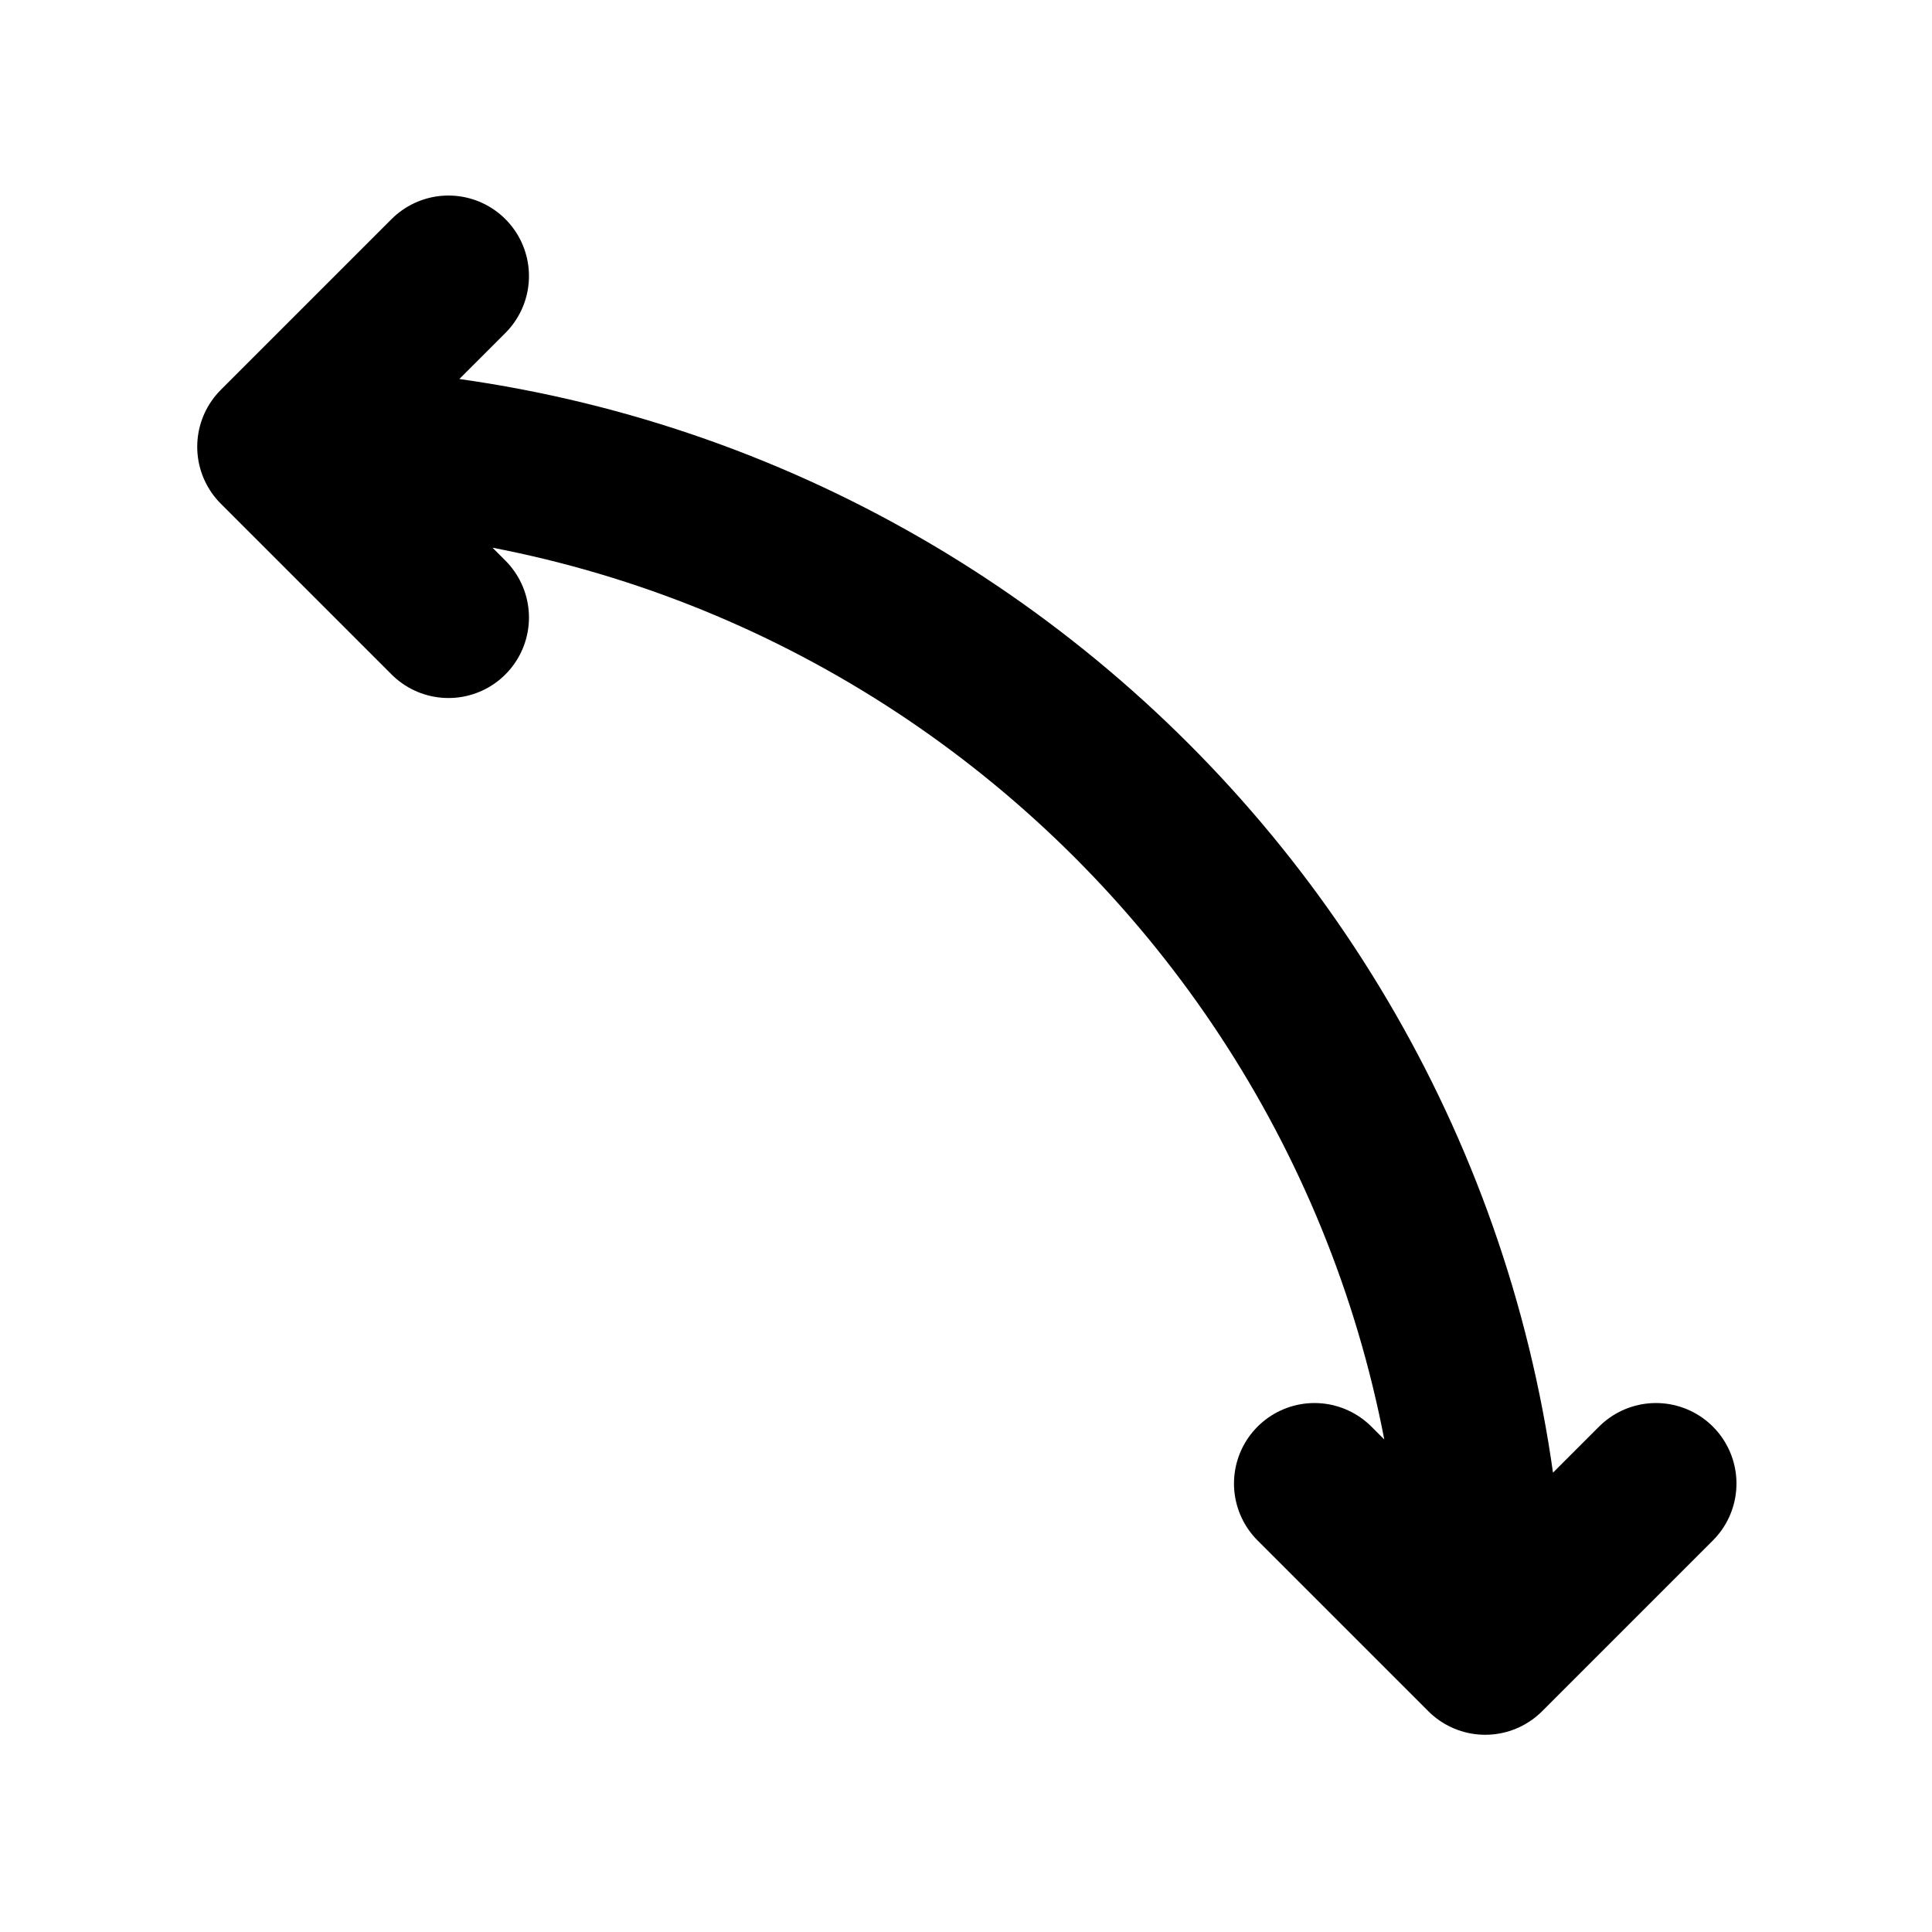
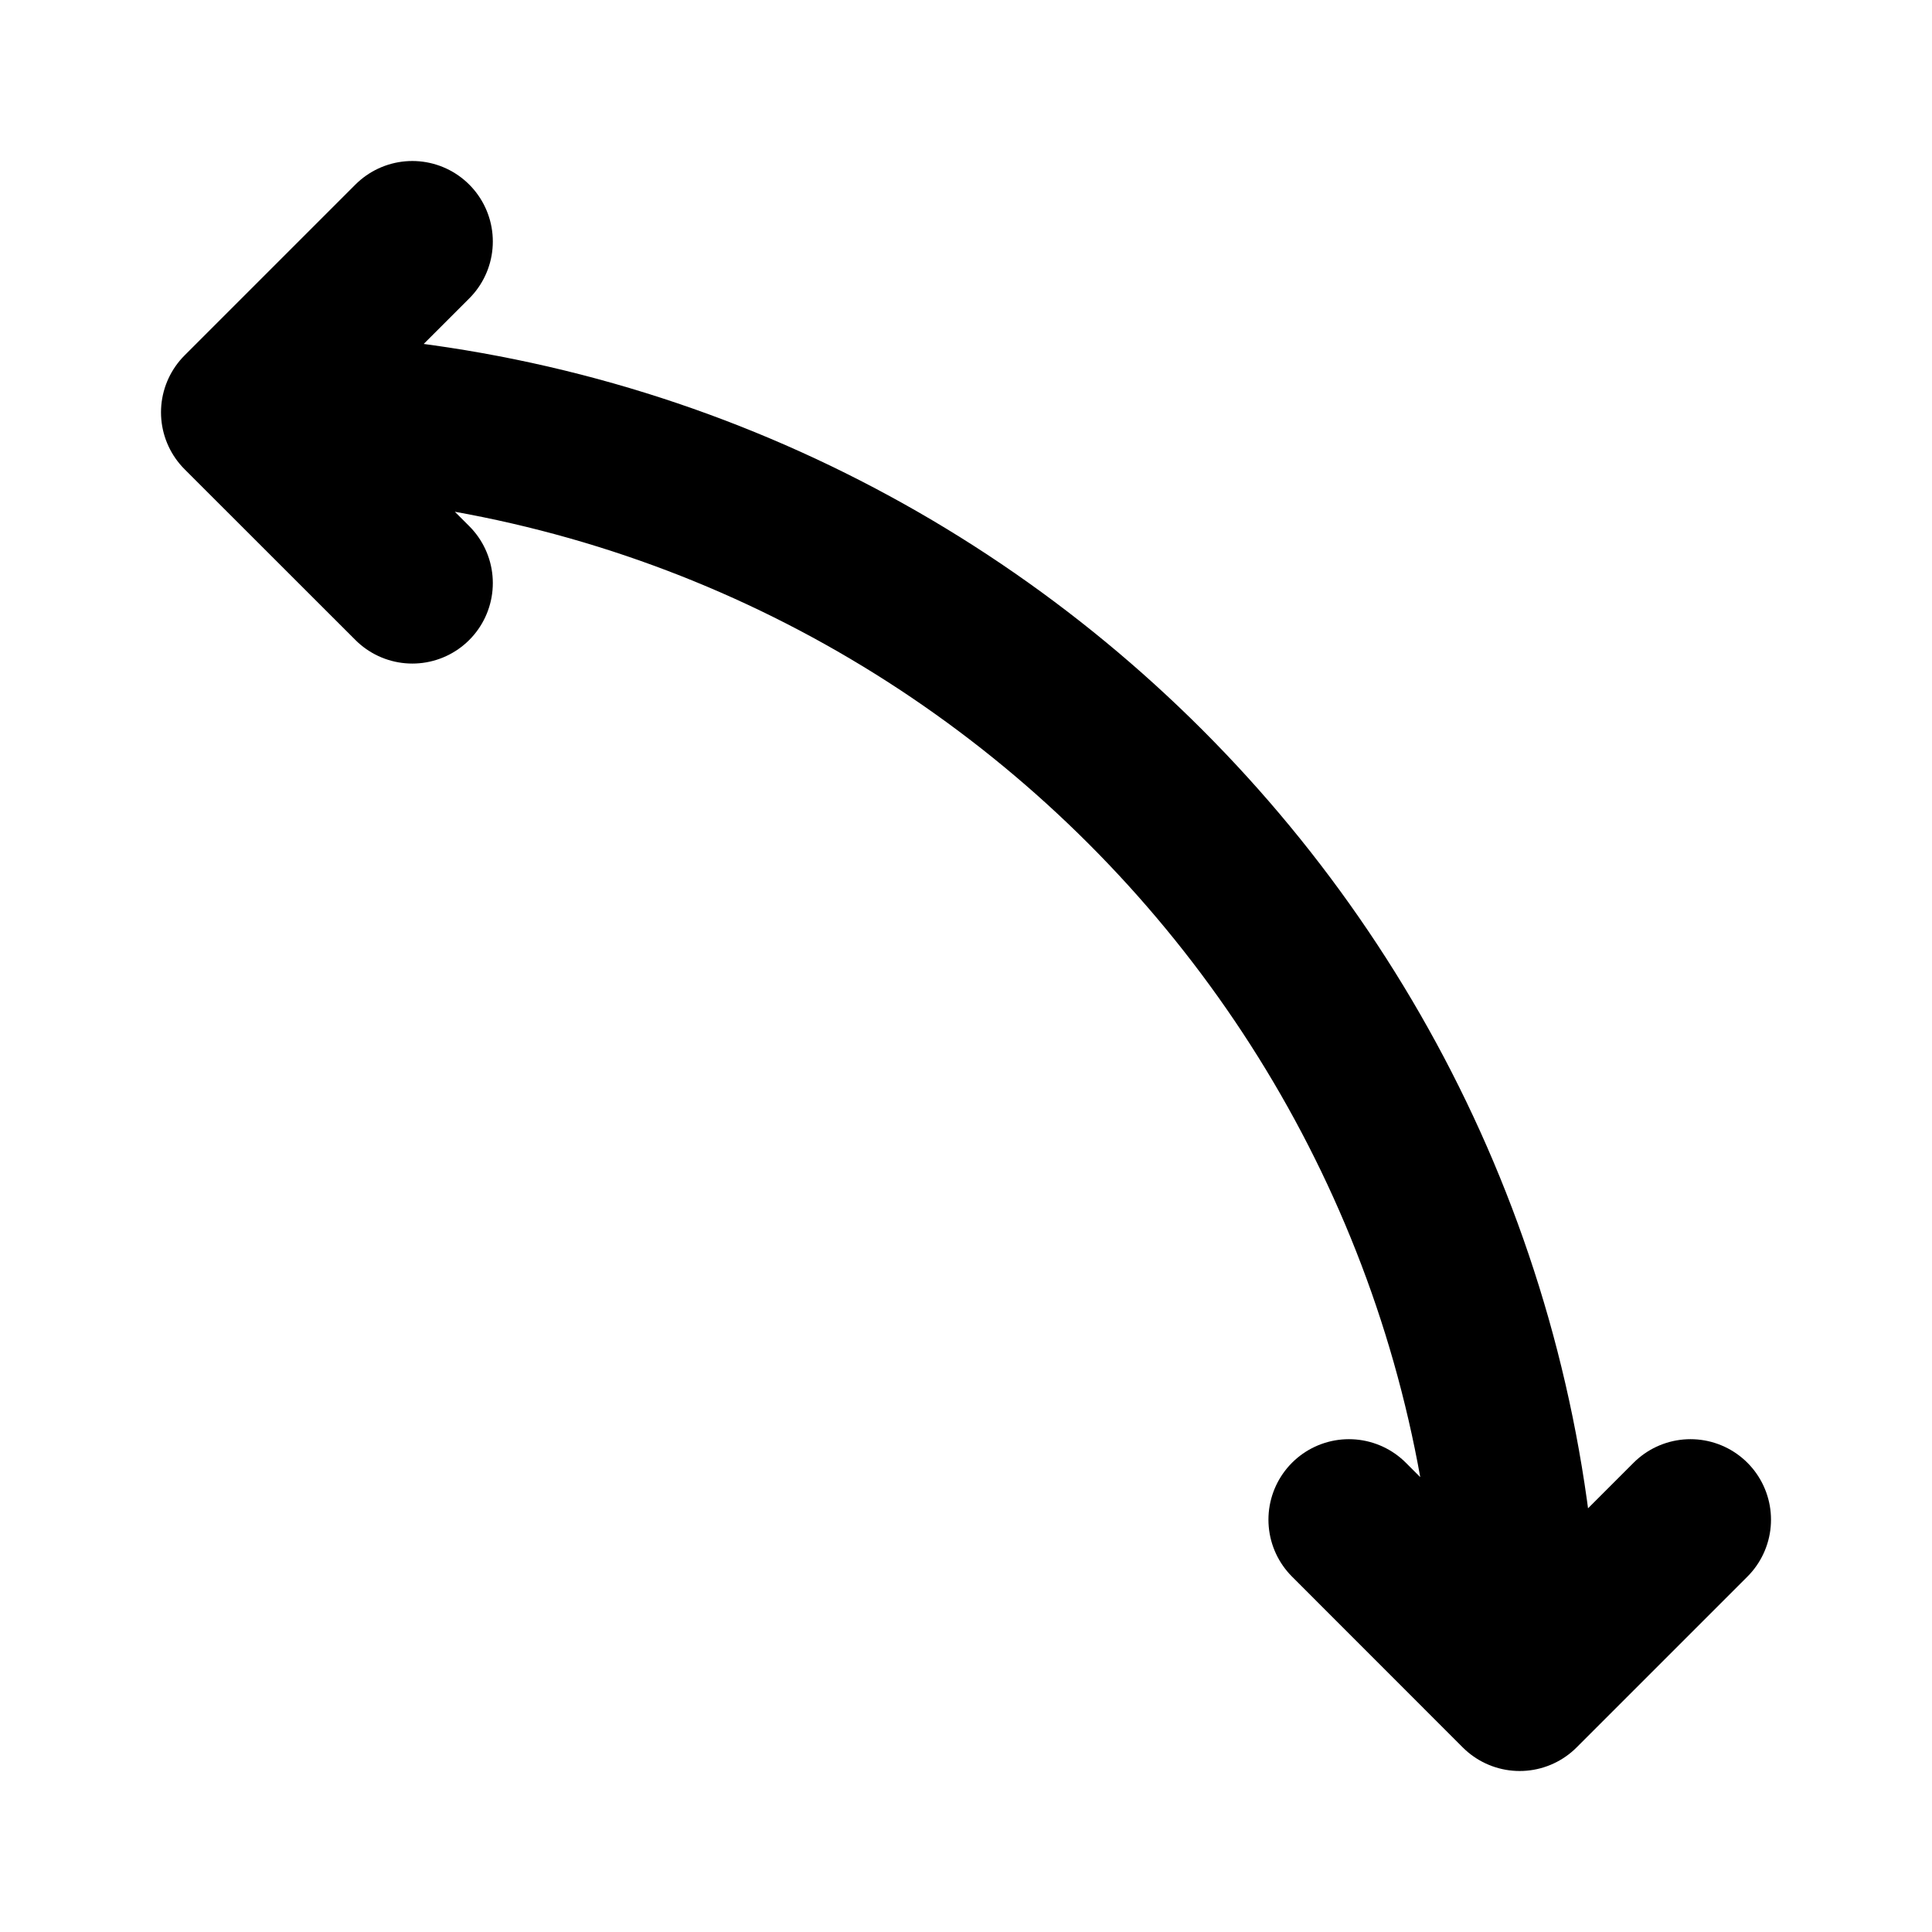
<svg xmlns="http://www.w3.org/2000/svg" width="24" height="24" viewBox="0 0 24 24" fill="none" stroke="currentColor" stroke-width="2" stroke-linecap="round" stroke-linejoin="round">
-   <path d="M3.45 5.55C11.734 5.55 18.45 12.266 18.45 20.55M5.571 3.429L3.45 5.55L5.571 7.671M16.329 18.429L18.45 20.55L20.571 18.429" />
+   <path d="M3 5.122C11.77 5.122 18.878 12.23 18.878 21M5.122 3L3 5.122L5.122 7.243M16.757 18.878L18.878 21L21 18.878" />
</svg>
